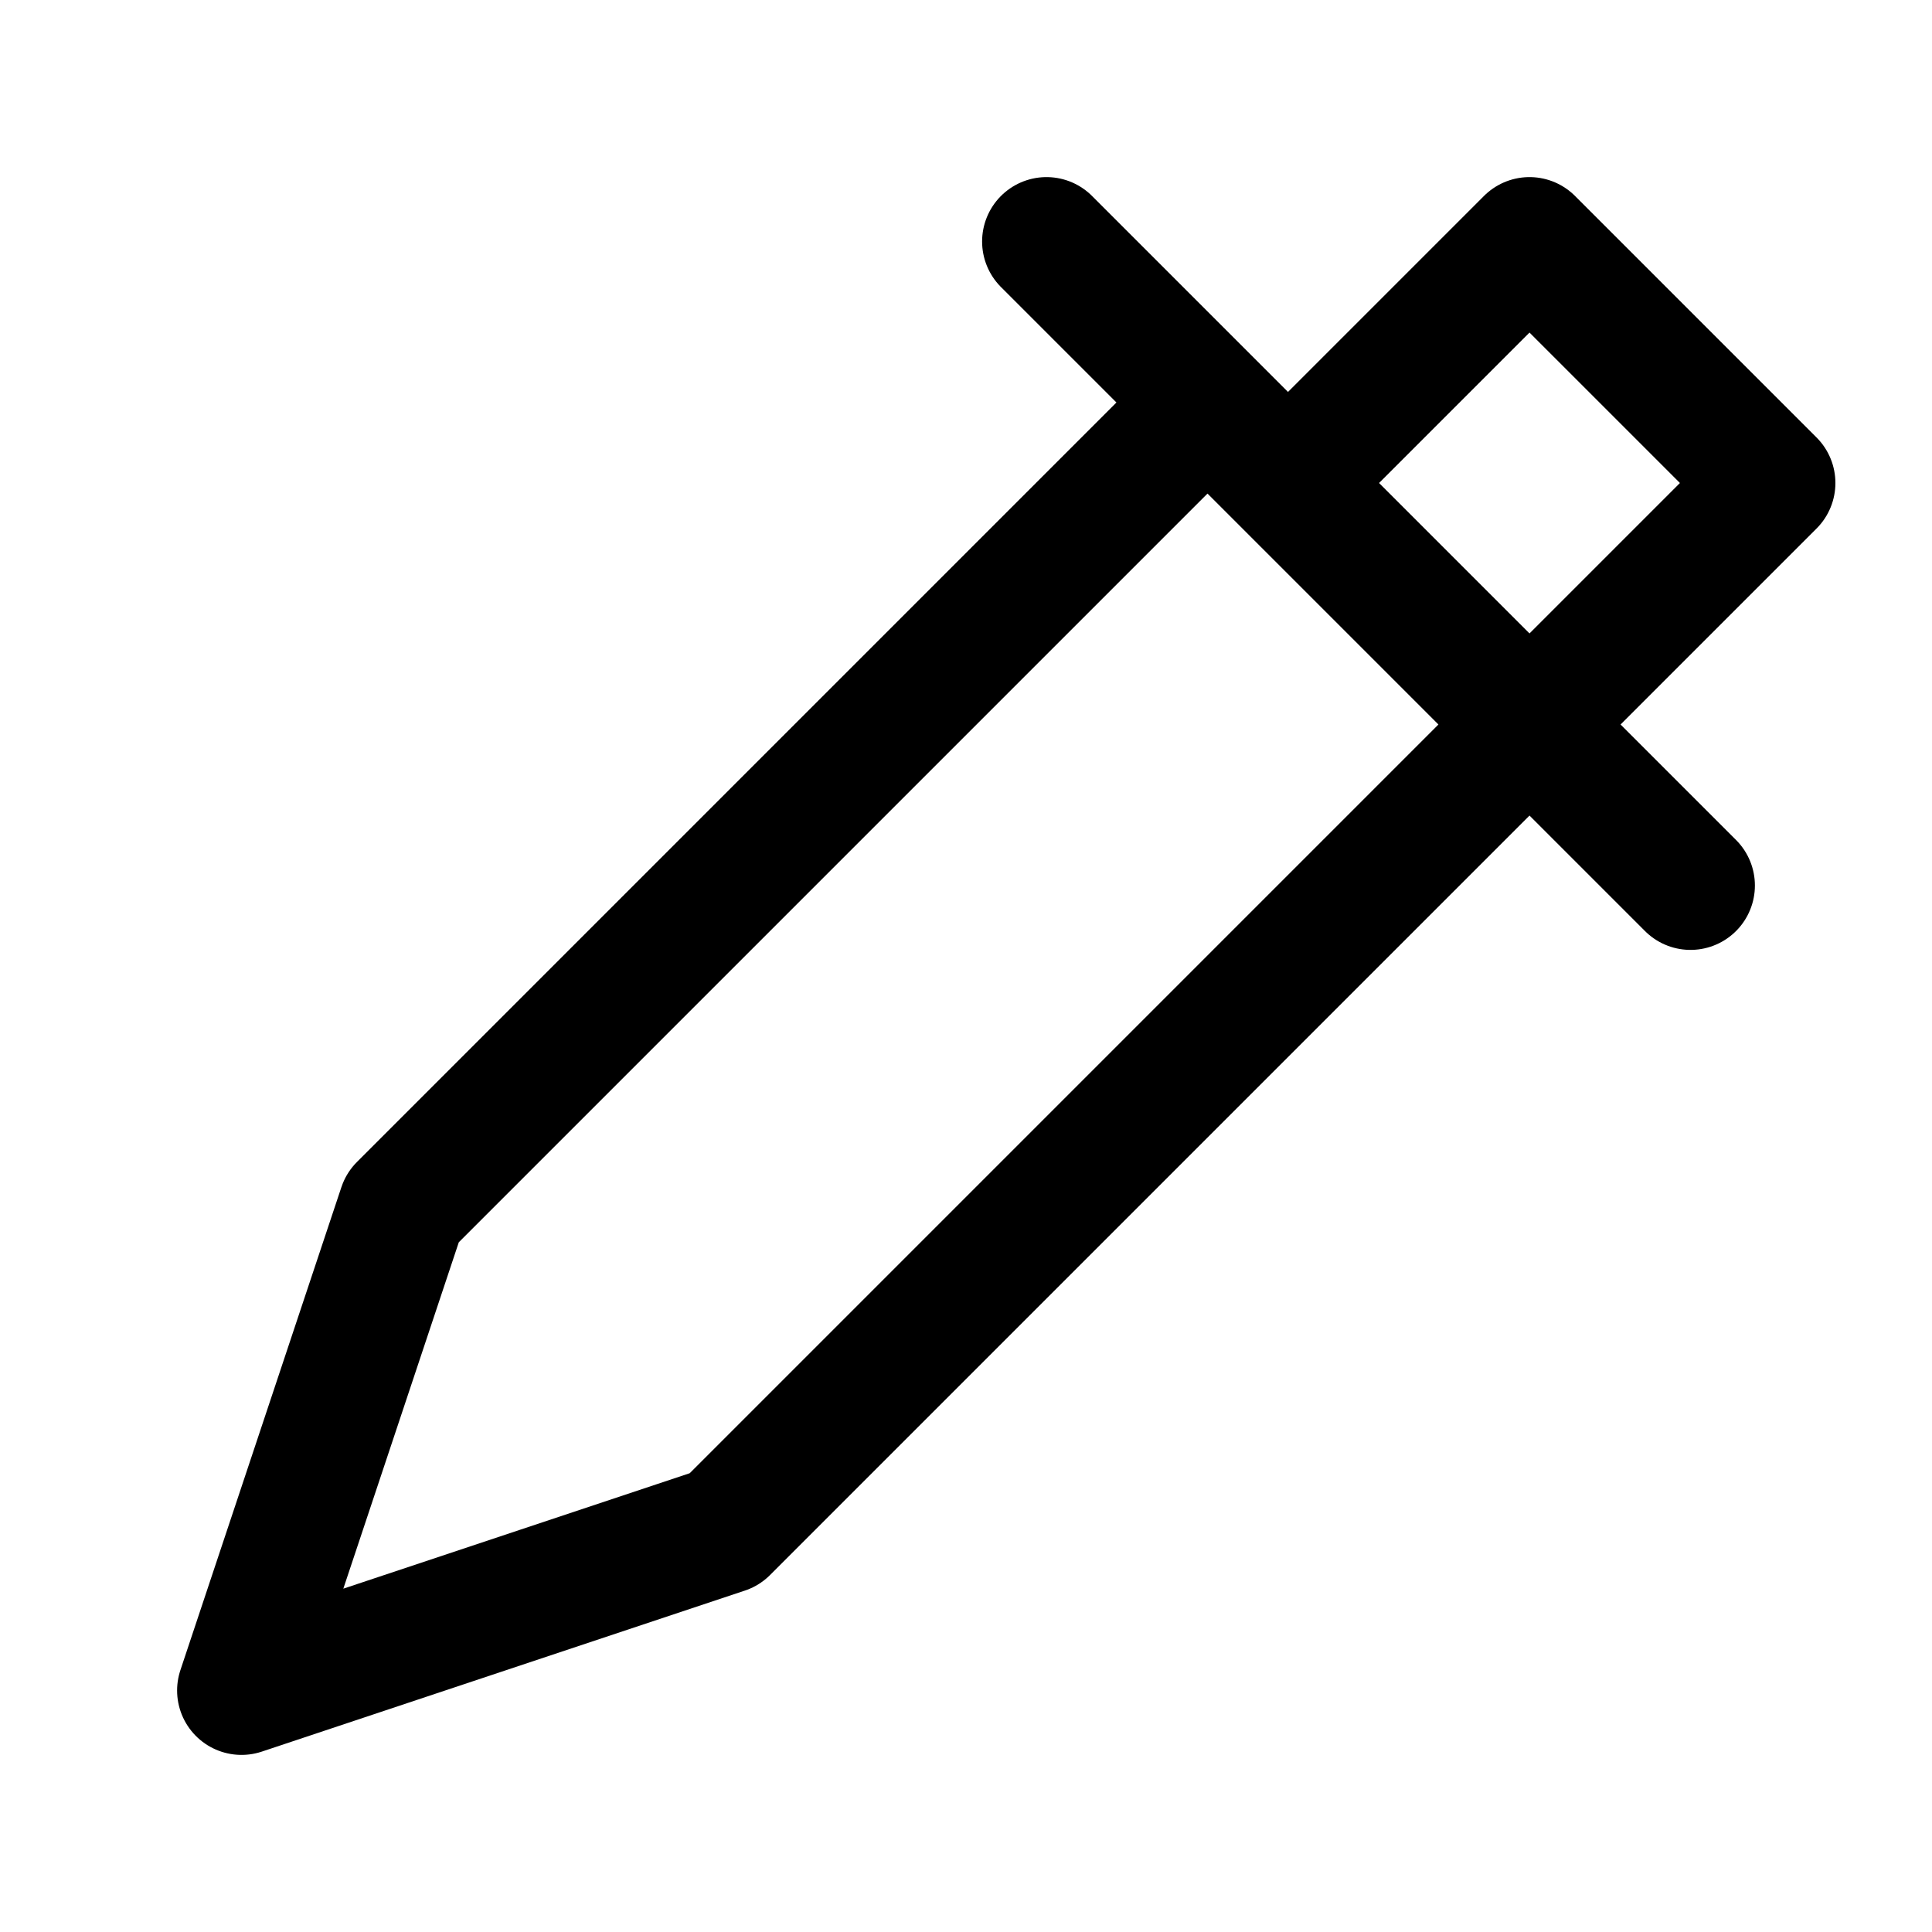
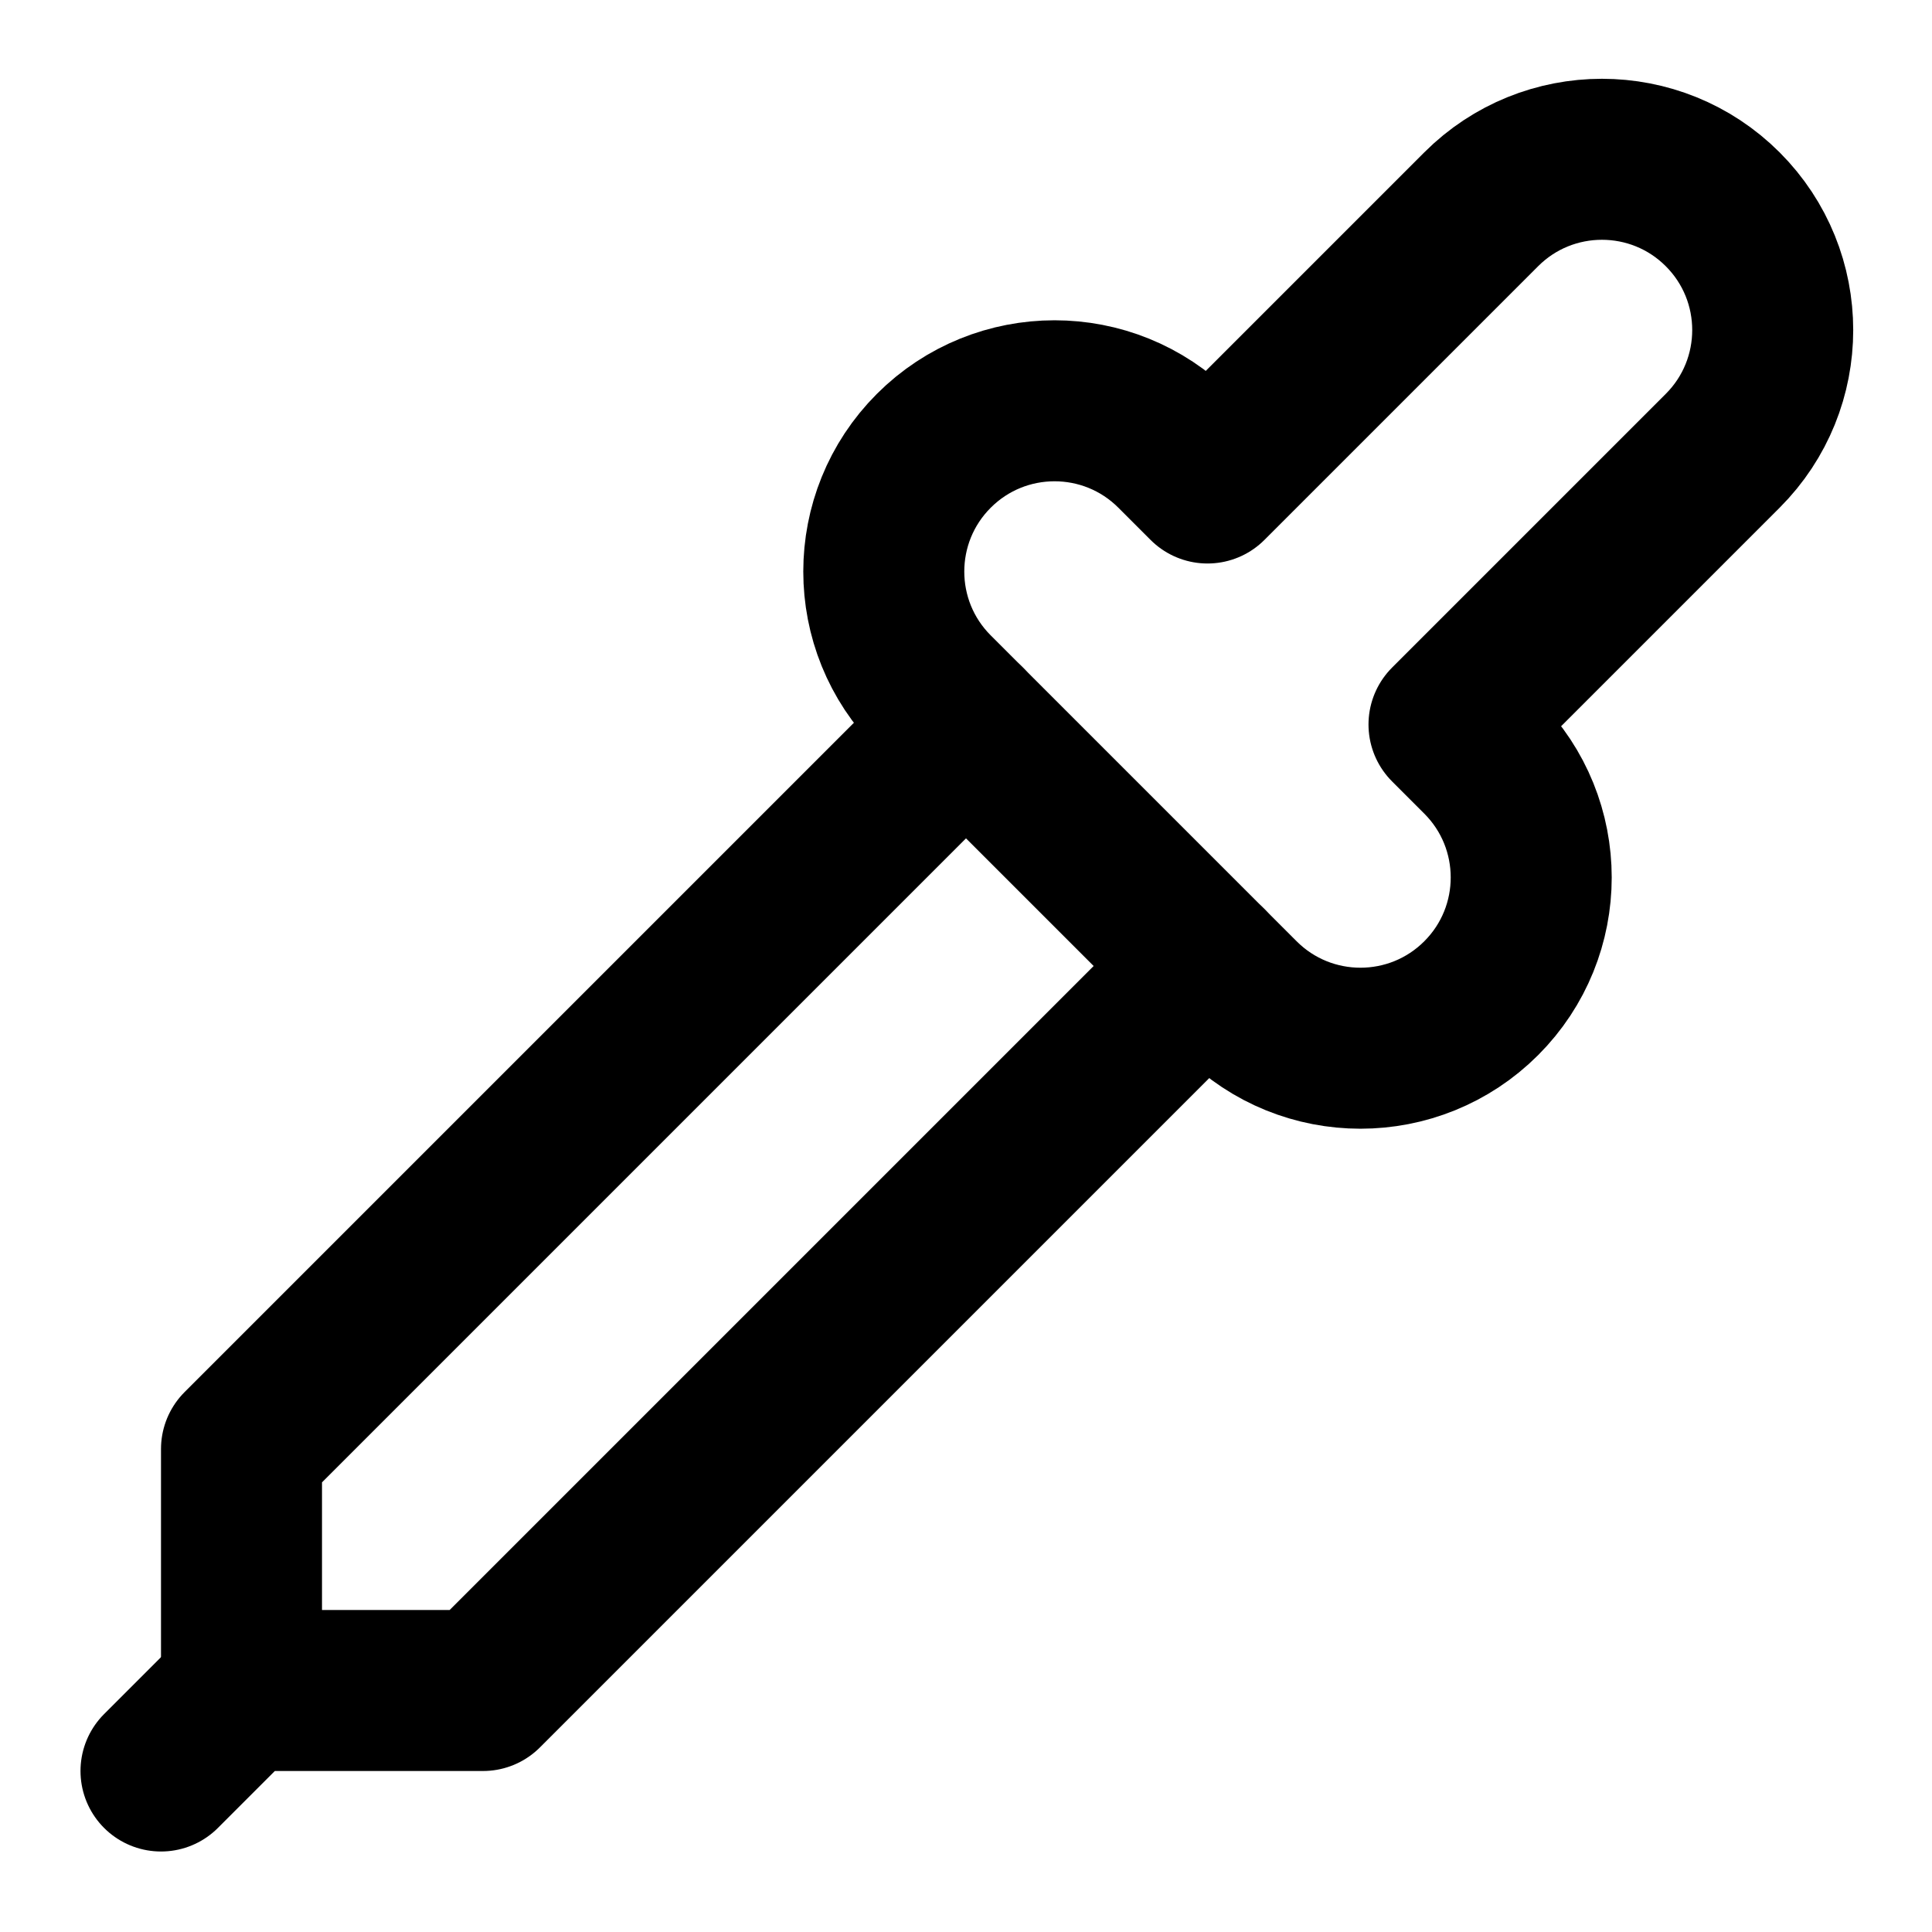
- <svg xmlns="http://www.w3.org/2000/svg" width="24" height="24" viewBox="0 0 24 24">
-   <path d="M3 21 5 15 15 5 19 9 9 19Z M13 3 21 11 M16 6 19 3 22 6 19 9" fill="none" stroke="black" stroke-width="1.6" stroke-linecap="round" stroke-linejoin="round" />
+ <svg xmlns="http://www.w3.org/2000/svg" width="24" height="24" viewBox="0 0 24 24" fill="none" stroke="currentColor" stroke-width="2" stroke-linecap="round" stroke-linejoin="round">
+   <path d="m2 22 1-1h3l9-9" />
+   <path d="M3 21v-3l9-9" />
+   <path d="m15 6 3.4-3.4a2.1 2.1 0 1 1 3 3L18 9l.4.4a2.1 2.1 0 1 1-3 3l-3.8-3.8a2.1 2.1 0 1 1 3-3l.4.4Z" />
</svg>
